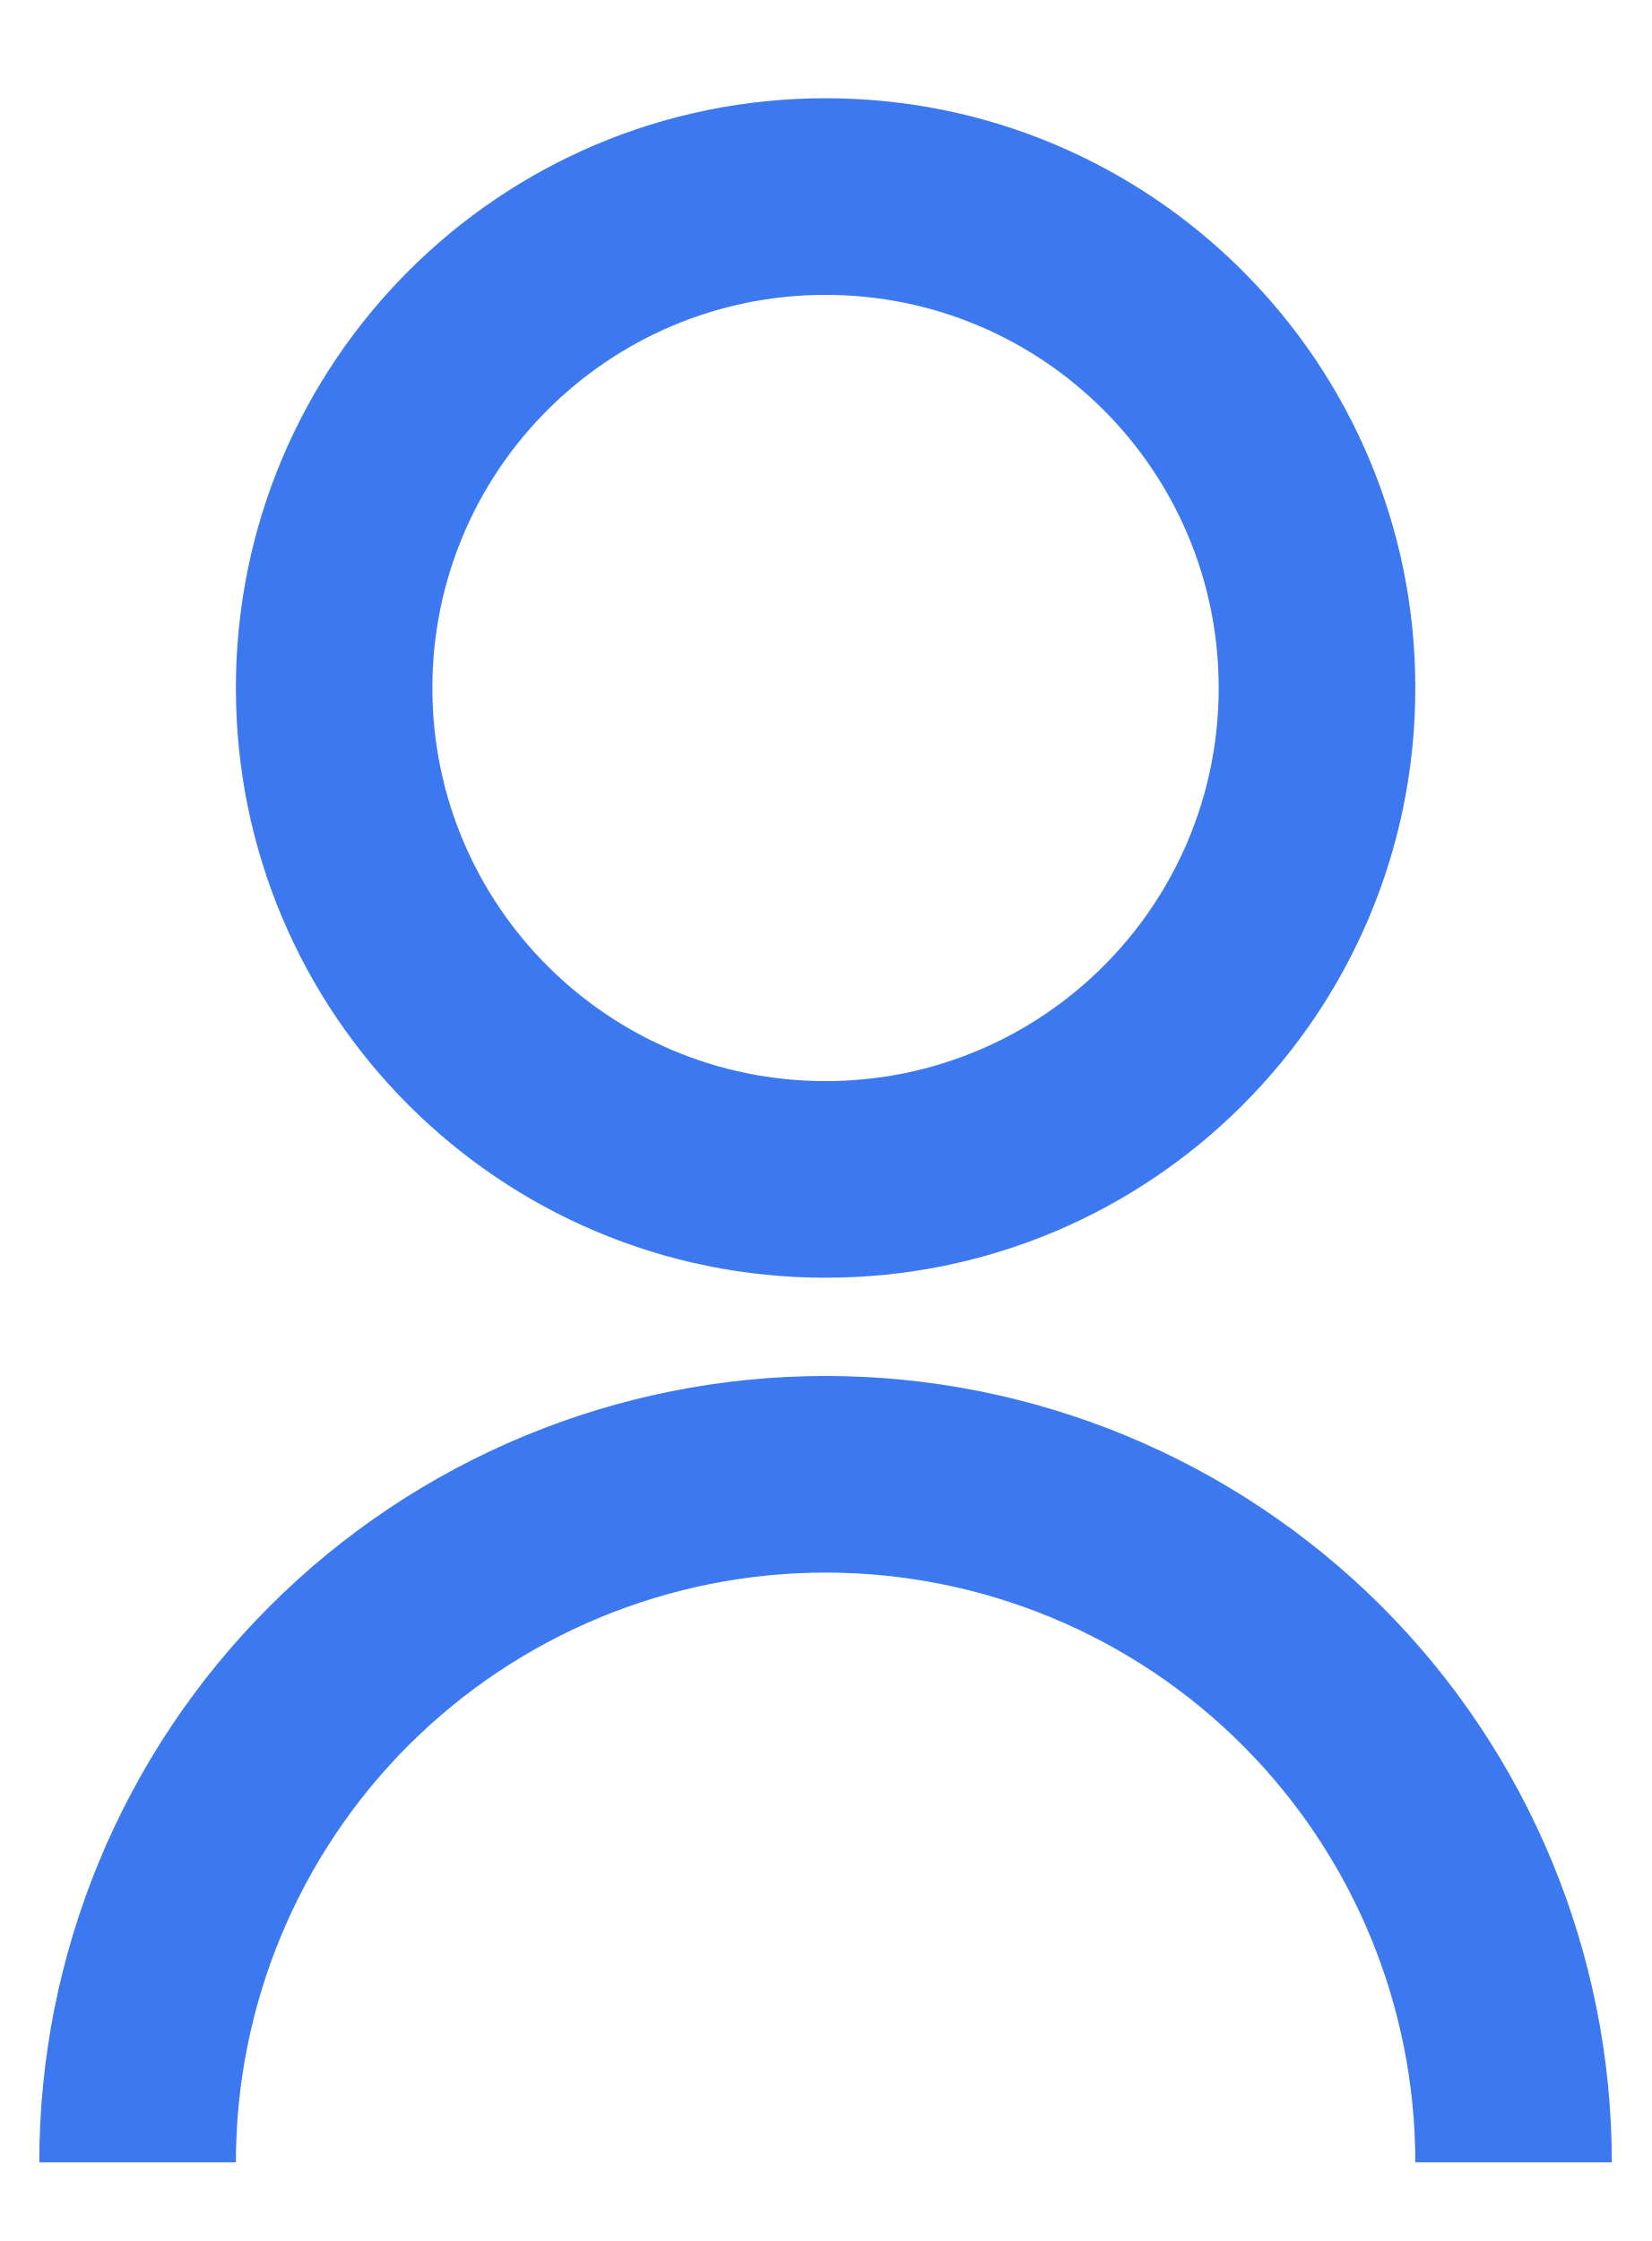
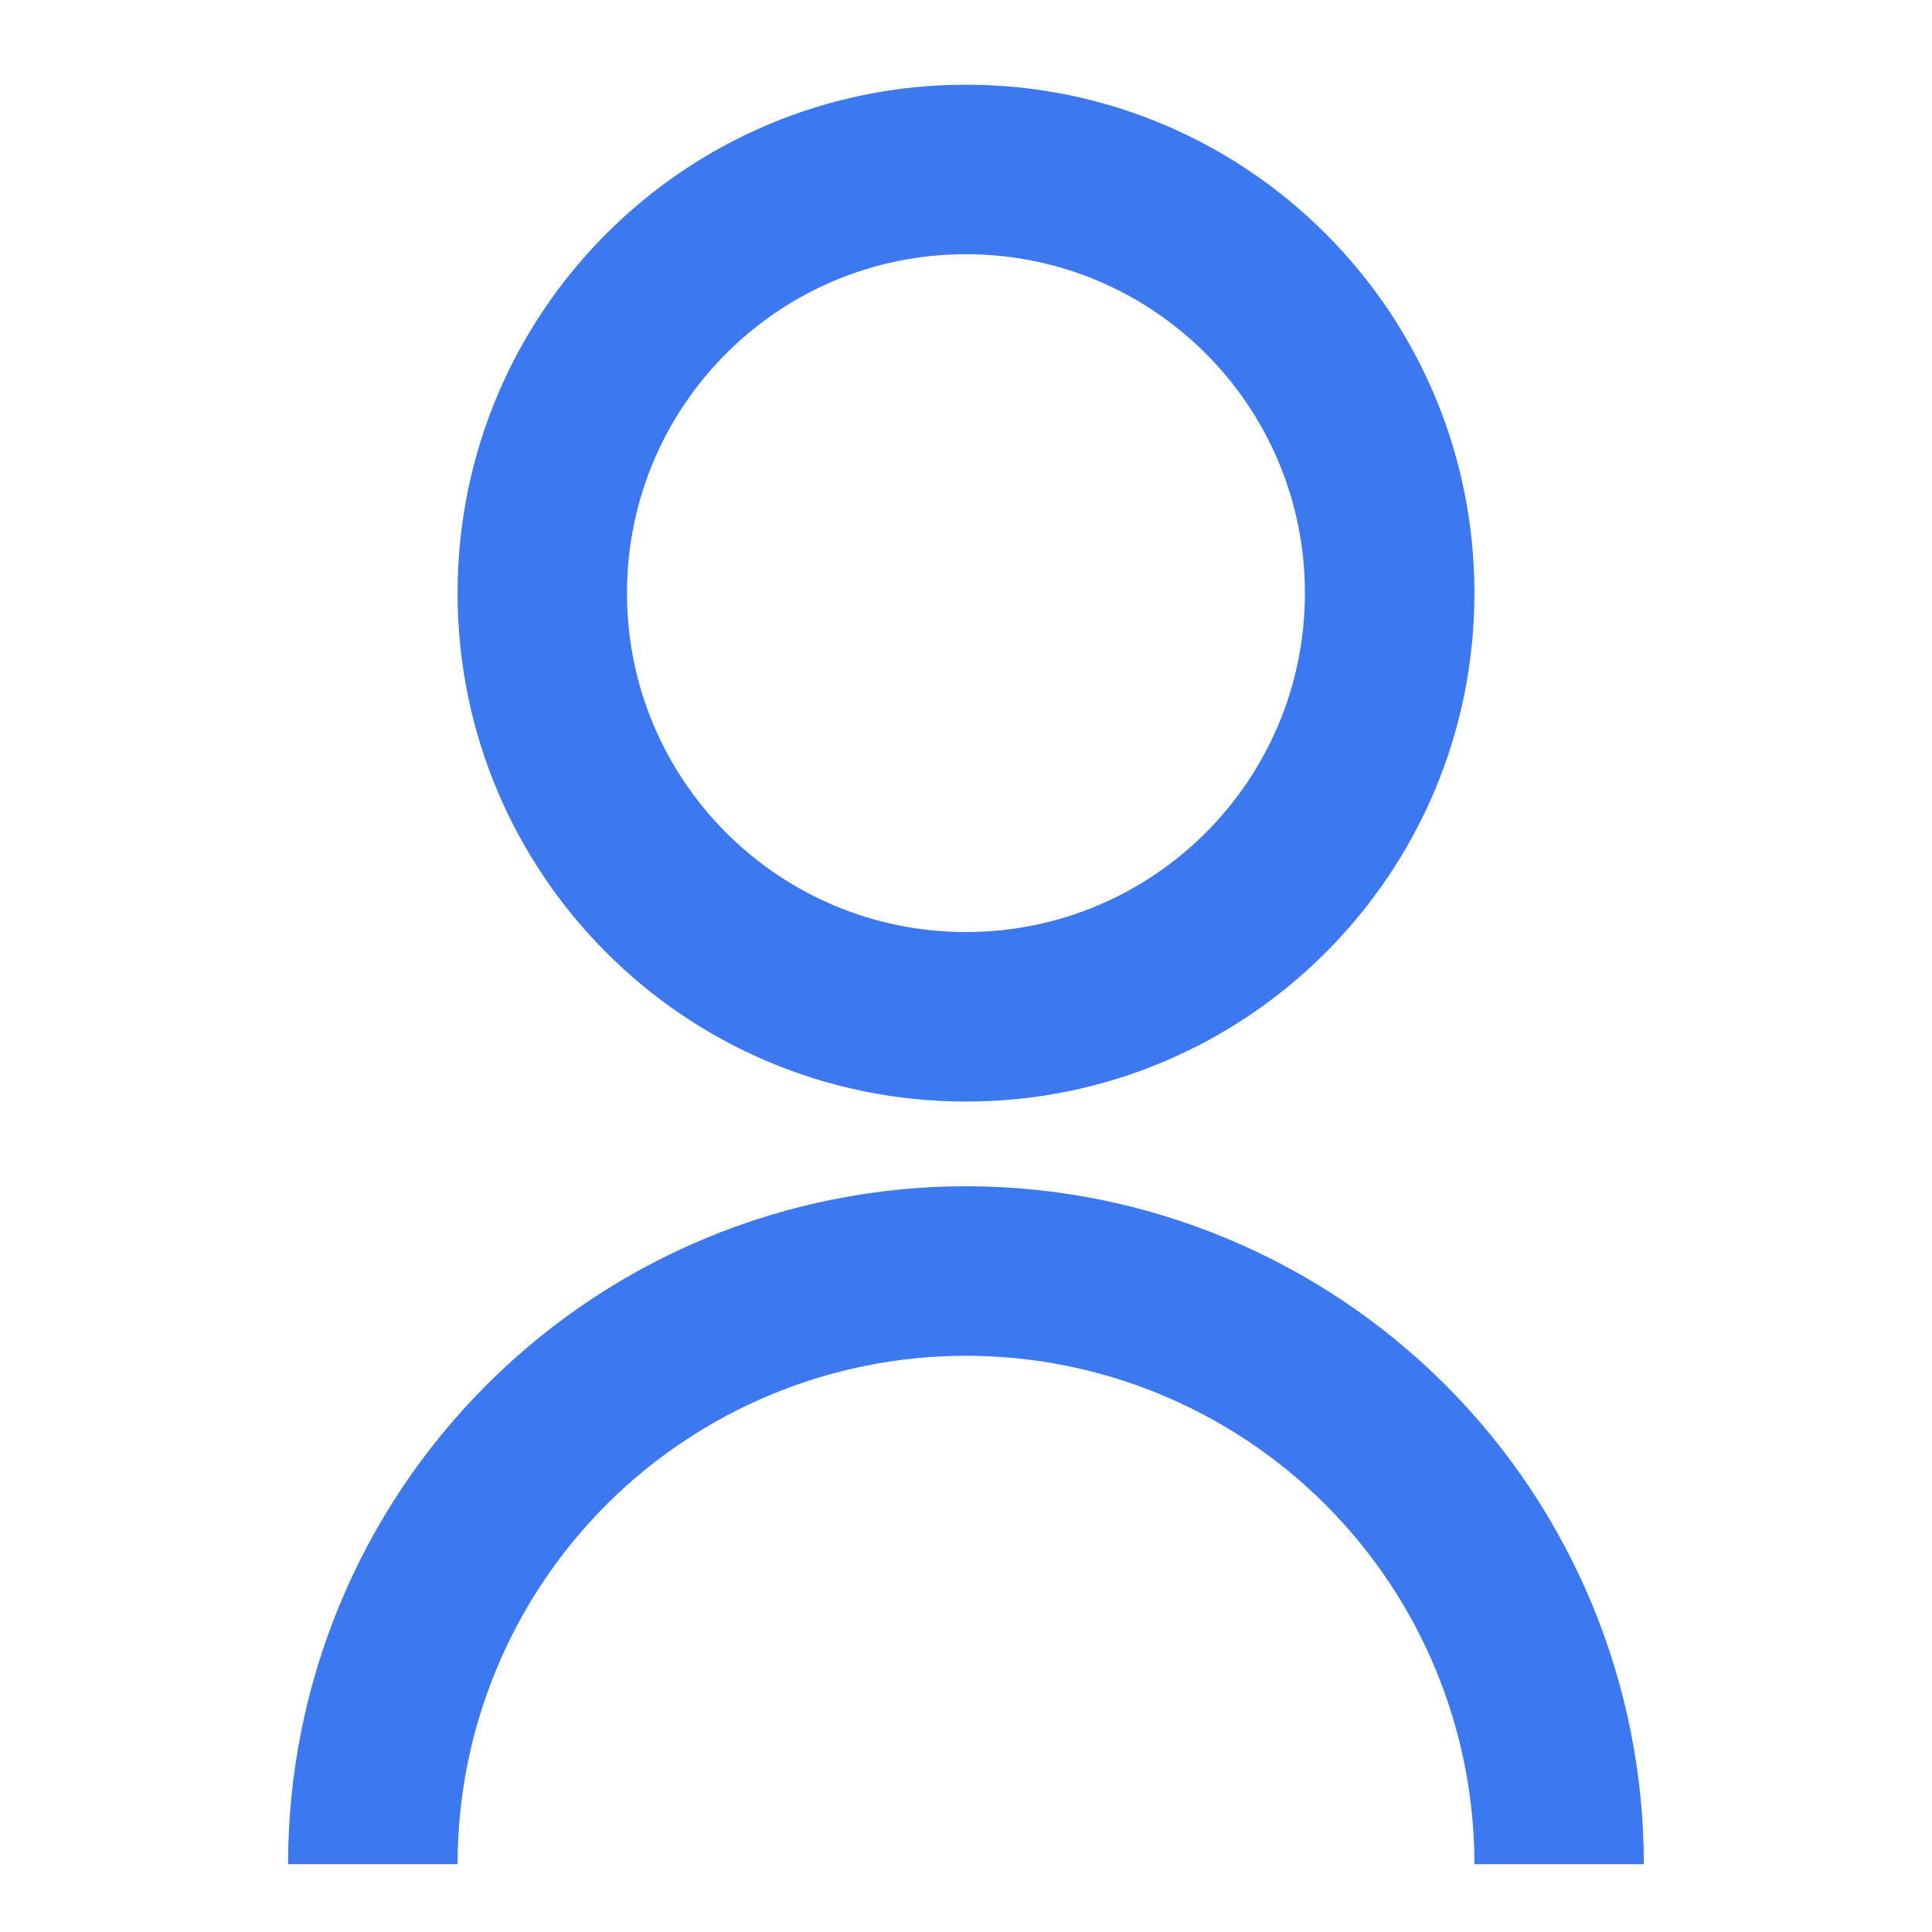
- <svg xmlns="http://www.w3.org/2000/svg" width="14" height="19" viewBox="0 0 14 19" fill="none">
+ <svg xmlns="http://www.w3.org/2000/svg" width="18" height="18" viewBox="0 0 14 19" fill="none">
  <path d="M0.333 18.333C0.333 16.565 1.035 14.869 2.286 13.619C3.536 12.369 5.232 11.666 7 11.666C8.768 11.666 10.463 12.369 11.714 13.619C12.964 14.869 13.666 16.565 13.666 18.333H12C12 17.007 11.473 15.735 10.535 14.797C9.598 13.86 8.326 13.333 7 13.333C5.674 13.333 4.402 13.86 3.464 14.797C2.526 15.735 2 17.007 2 18.333H0.333ZM7 10.833C4.237 10.833 2 8.596 2 5.833C2 3.071 4.237 0.833 7 0.833C9.762 0.833 12 3.071 12 5.833C12 8.596 9.762 10.833 7 10.833ZM7 9.166C8.841 9.166 10.333 7.675 10.333 5.833C10.333 3.991 8.841 2.5 7 2.5C5.158 2.5 3.666 3.991 3.666 5.833C3.666 7.675 5.158 9.166 7 9.166Z" fill="#3C78F0" />
</svg>
